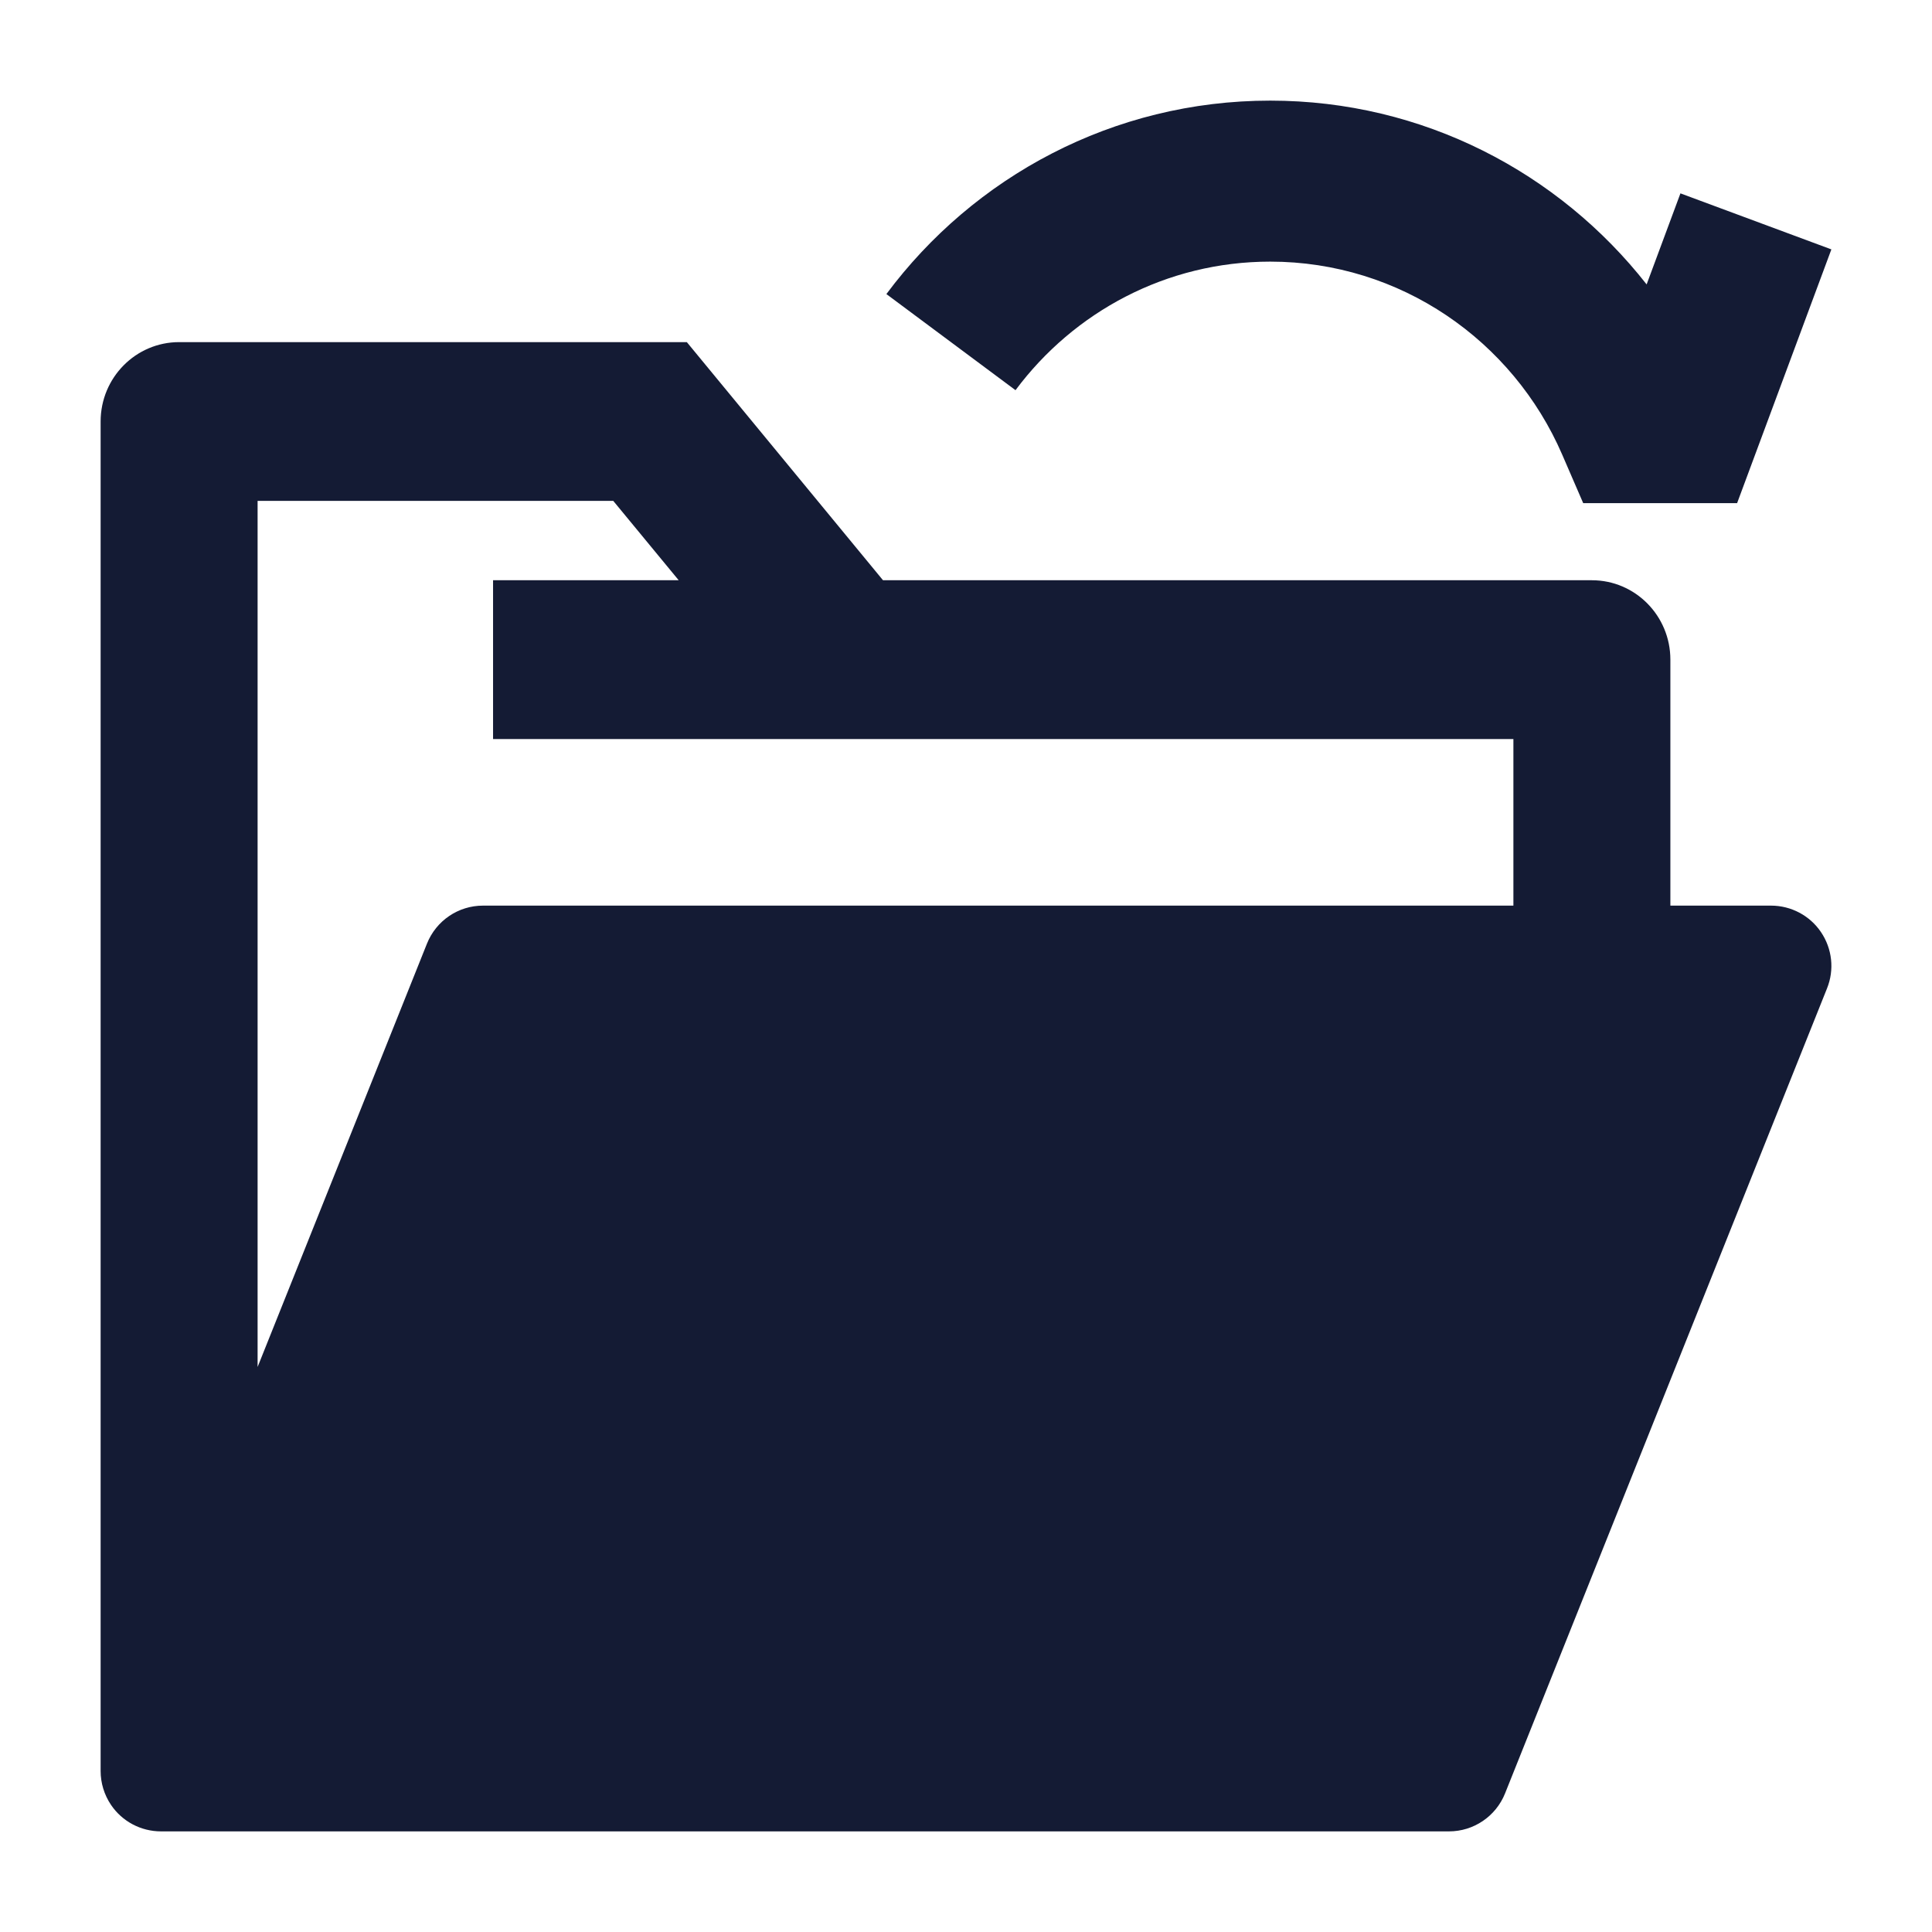
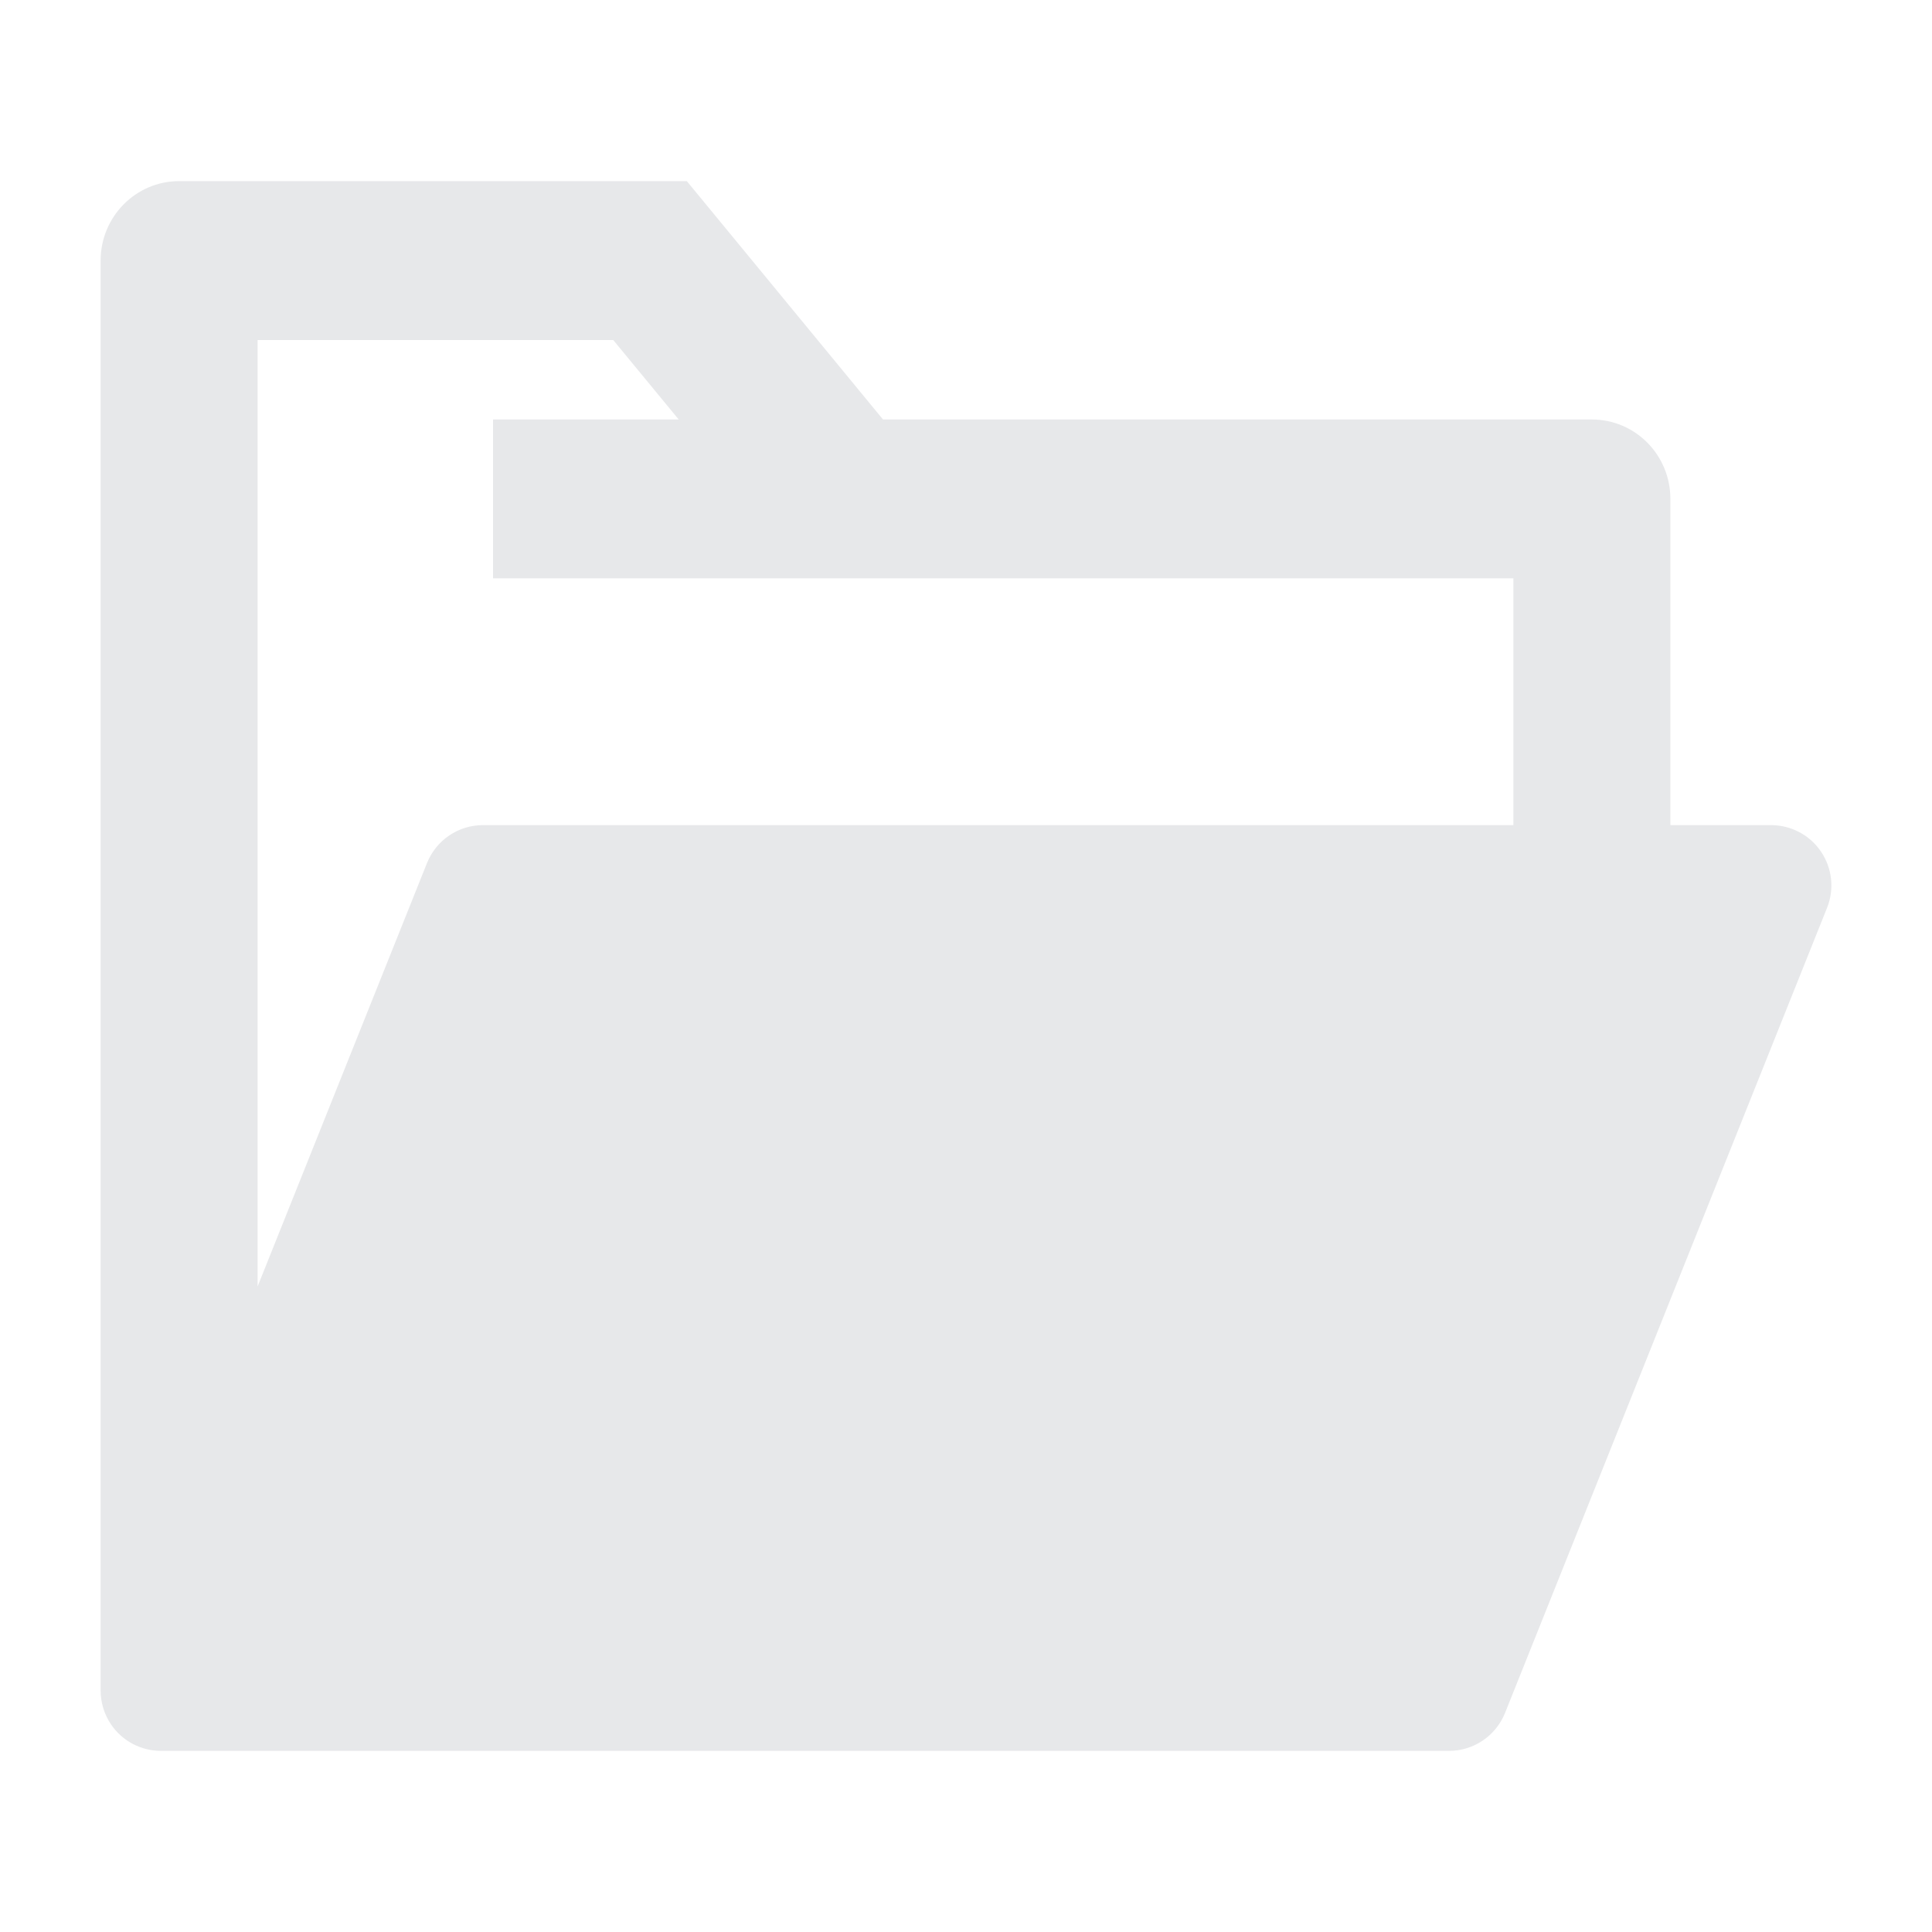
<svg xmlns="http://www.w3.org/2000/svg" width="24" height="24" viewBox="0 0 24 24" fill="none">
-   <path fill-rule="evenodd" clip-rule="evenodd" d="M2.225 4.25C1.687 4.25 1.25 4.691 1.25 5.236V22C1.25 22.148 1.294 22.295 1.379 22.421C1.518 22.627 1.751 22.75 2 22.75H18C18.307 22.75 18.582 22.563 18.696 22.279L22.696 12.278C22.789 12.047 22.761 11.786 22.621 11.579C22.482 11.373 22.249 11.25 22 11.25H20.75V8.194C20.75 7.65 20.314 7.208 19.775 7.208H10.969L8.532 4.25H2.225ZM18.8 11.25V9.181H6.125V7.208H8.431L7.618 6.222H3.2V16.981L5.304 11.722C5.418 11.437 5.693 11.25 6 11.25H18.8Z" fill="#141B34" />
-   <path fill-rule="evenodd" clip-rule="evenodd" d="M19.667 6.25H21.579L22.75 3.098L20.875 2.402L20.455 3.533C19.366 2.145 17.678 1.25 15.779 1.25C13.826 1.25 12.095 2.197 11.011 3.653L12.615 4.847C13.34 3.874 14.489 3.25 15.779 3.25C17.395 3.25 18.793 4.231 19.406 5.647L19.667 6.25Z" fill="#141B34" />
+   <path fill-rule="evenodd" clip-rule="evenodd" d="M2.225 2.25C1.687 2.25 1.25 2.692 1.25 3.237V21C1.25 21.148 1.294 21.295 1.379 21.421C1.518 21.627 1.751 21.75 2 21.75H18C18.307 21.75 18.582 21.563 18.696 21.279L22.696 11.278C22.789 11.047 22.761 10.786 22.621 10.579C22.482 10.373 22.249 10.25 22 10.25H20.75V6.197C20.75 5.652 20.314 5.211 19.775 5.211H10.969L8.532 2.25H2.225ZM18.8 10.25V7.184H6.125V5.211H8.431L7.618 4.224H3.2V15.981L5.304 10.722C5.418 10.437 5.693 10.25 6 10.25H18.8Z" fill="#e7e8ea" />
</svg>
